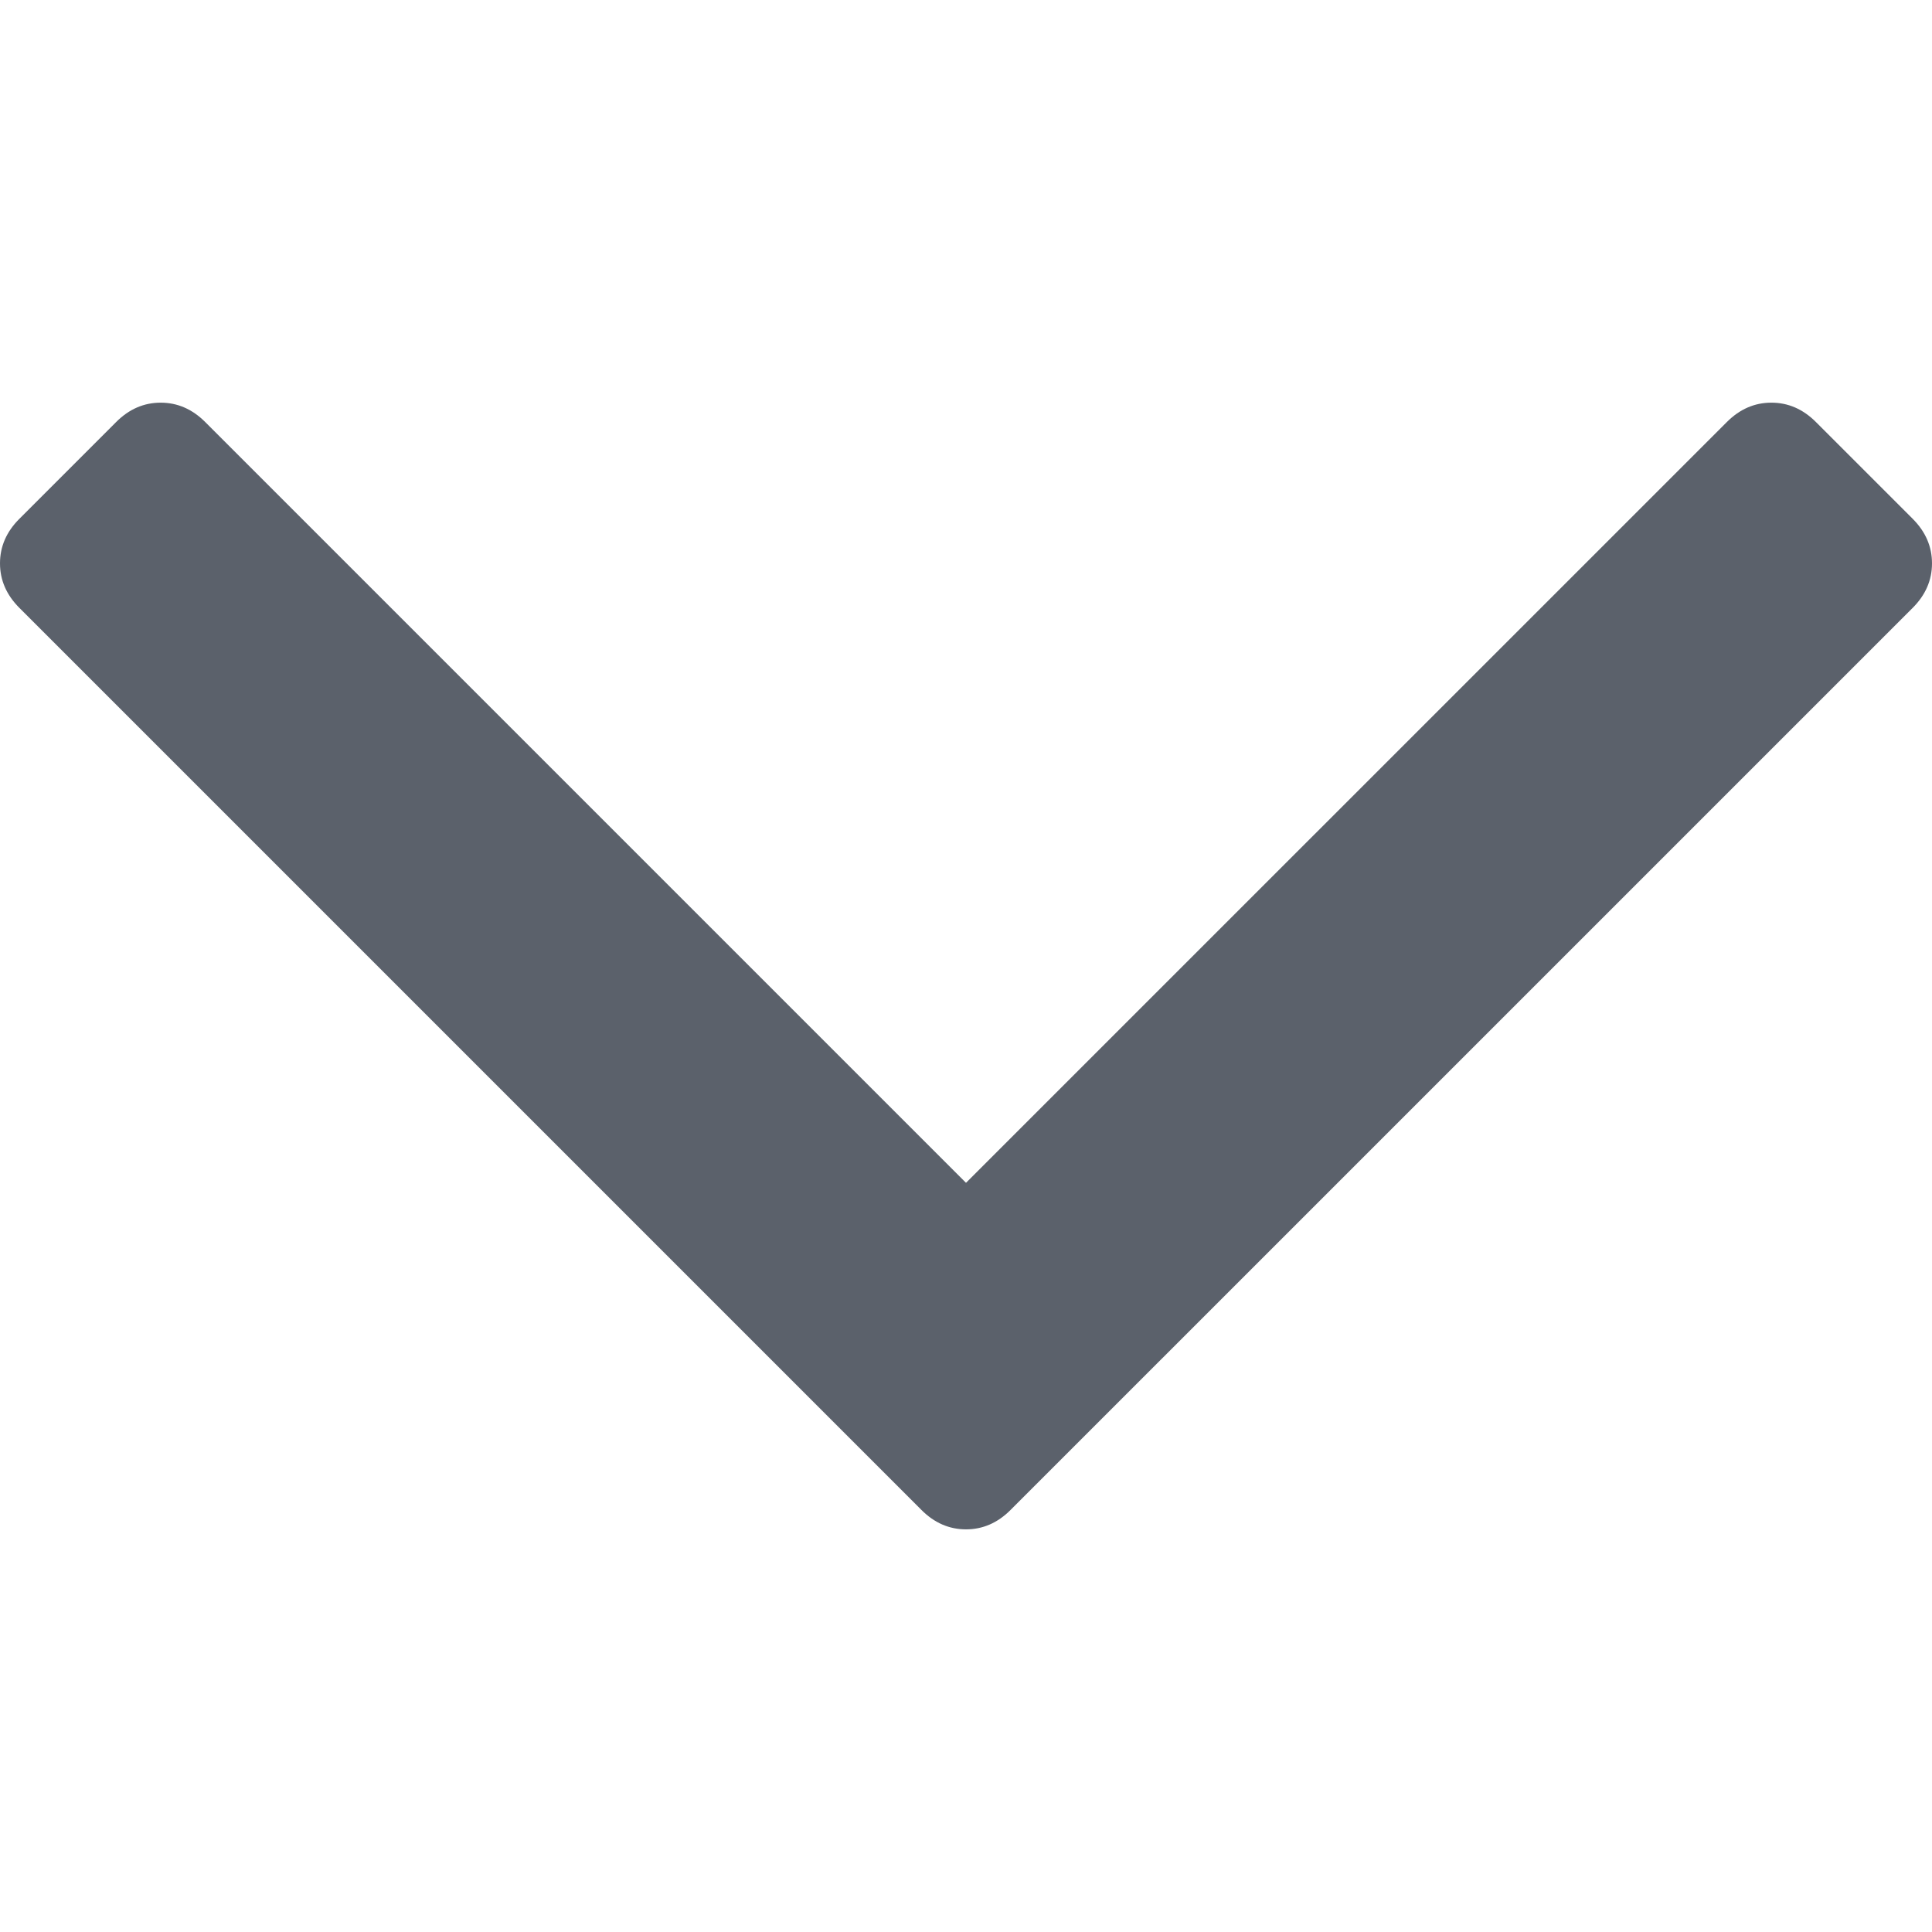
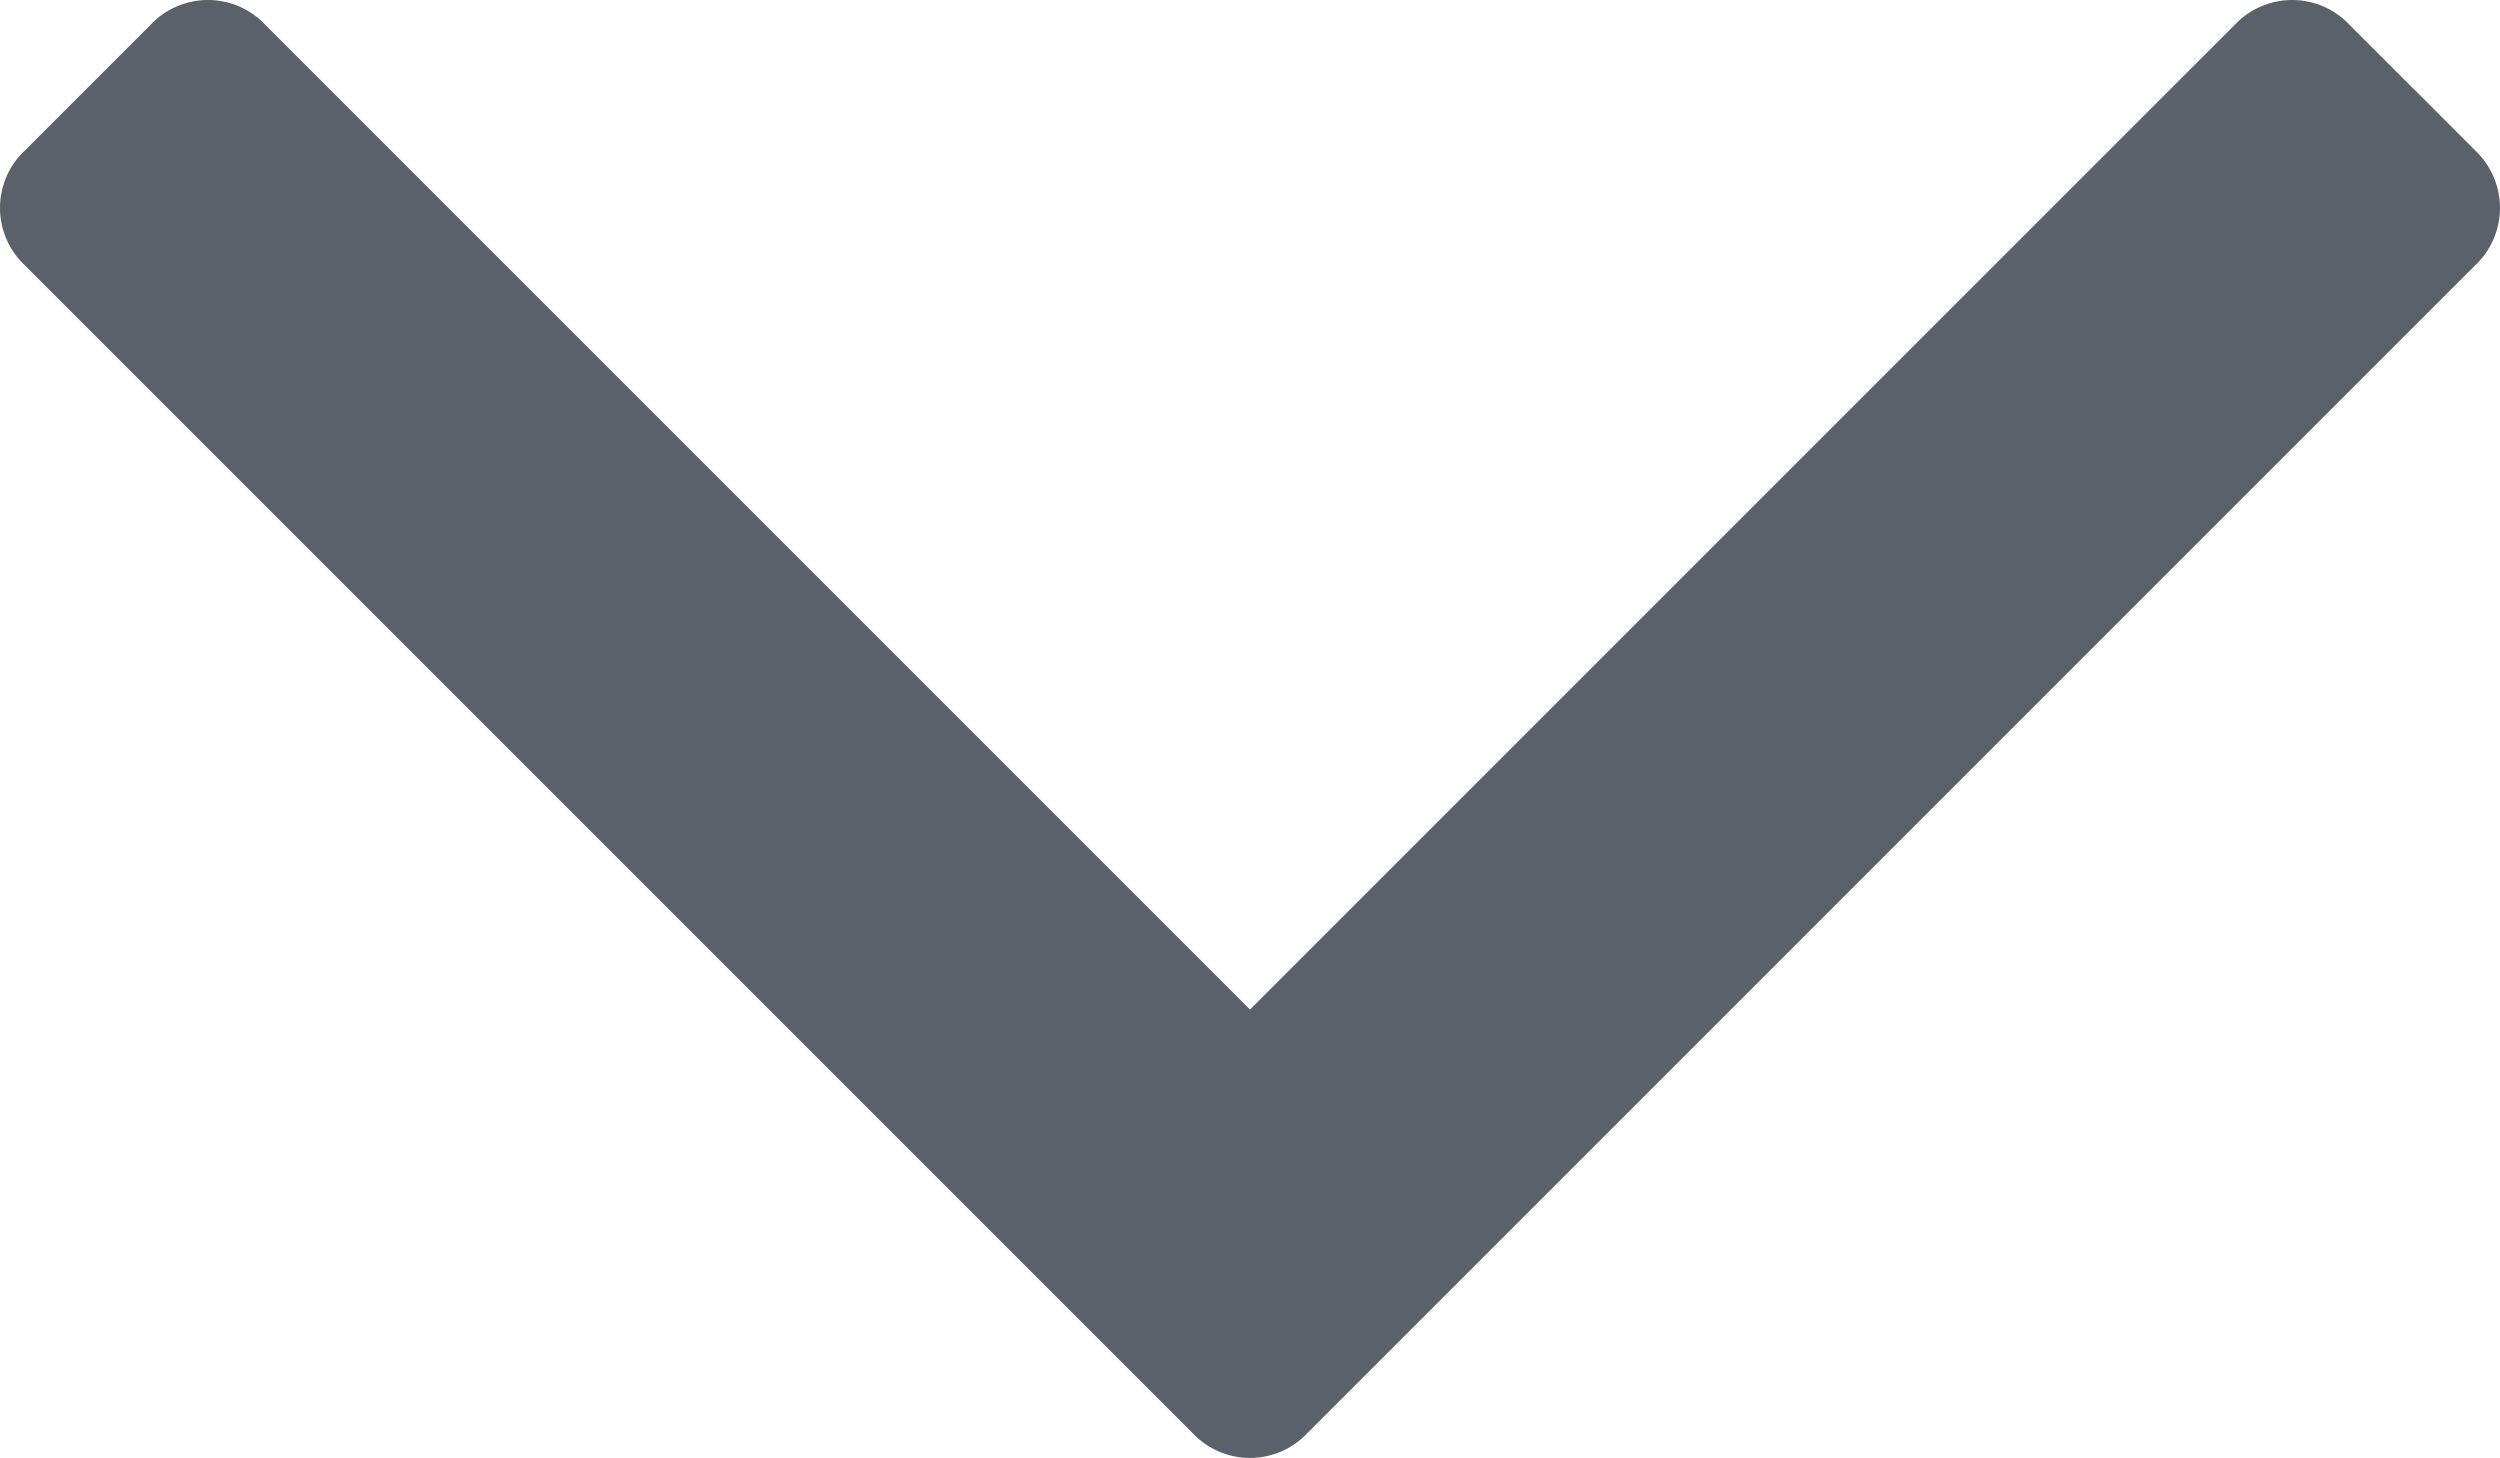
- <svg xmlns="http://www.w3.org/2000/svg" width="512" height="512" viewBox="0 0 284.929 284.929">
-   <path d="M282.082 76.51L267.808 62.24c-1.902-1.906-4.093-2.856-6.57-2.856-2.47 0-4.66.95-6.563 2.856L142.465 174.44 30.263 62.24c-1.903-1.905-4.093-2.855-6.567-2.855-2.475 0-4.665.95-6.567 2.856L2.856 76.516C.95 78.417 0 80.607 0 83.082c0 2.473.953 4.663 2.856 6.565L135.9 222.693c1.9 1.903 4.092 2.854 6.566 2.854s4.66-.95 6.562-2.854L282.082 89.647c1.902-1.903 2.847-4.093 2.847-6.565 0-2.475-.946-4.665-2.848-6.57z" fill="#5b616b" />
+ <svg xmlns="http://www.w3.org/2000/svg" id="Layer_1" data-name="Layer 1" viewBox="0 0 512 298.58">
+   <defs>
+     <style>.cls-1{fill:#5b616b;}</style>
+   </defs>
+   <path class="cls-1" d="M506.88,137.48l-25.65-25.64a16.13,16.13,0,0,0-23.6,0L256,313.46,54.38,111.84a16.13,16.13,0,0,0-23.6,0L5.13,137.49a16.13,16.13,0,0,0,0,23.6L244.2,400.17a16.13,16.13,0,0,0,23.59,0L506.88,161.09a16.17,16.17,0,0,0,0-23.6h0Z" transform="translate(0 -106.71)" />
</svg>
